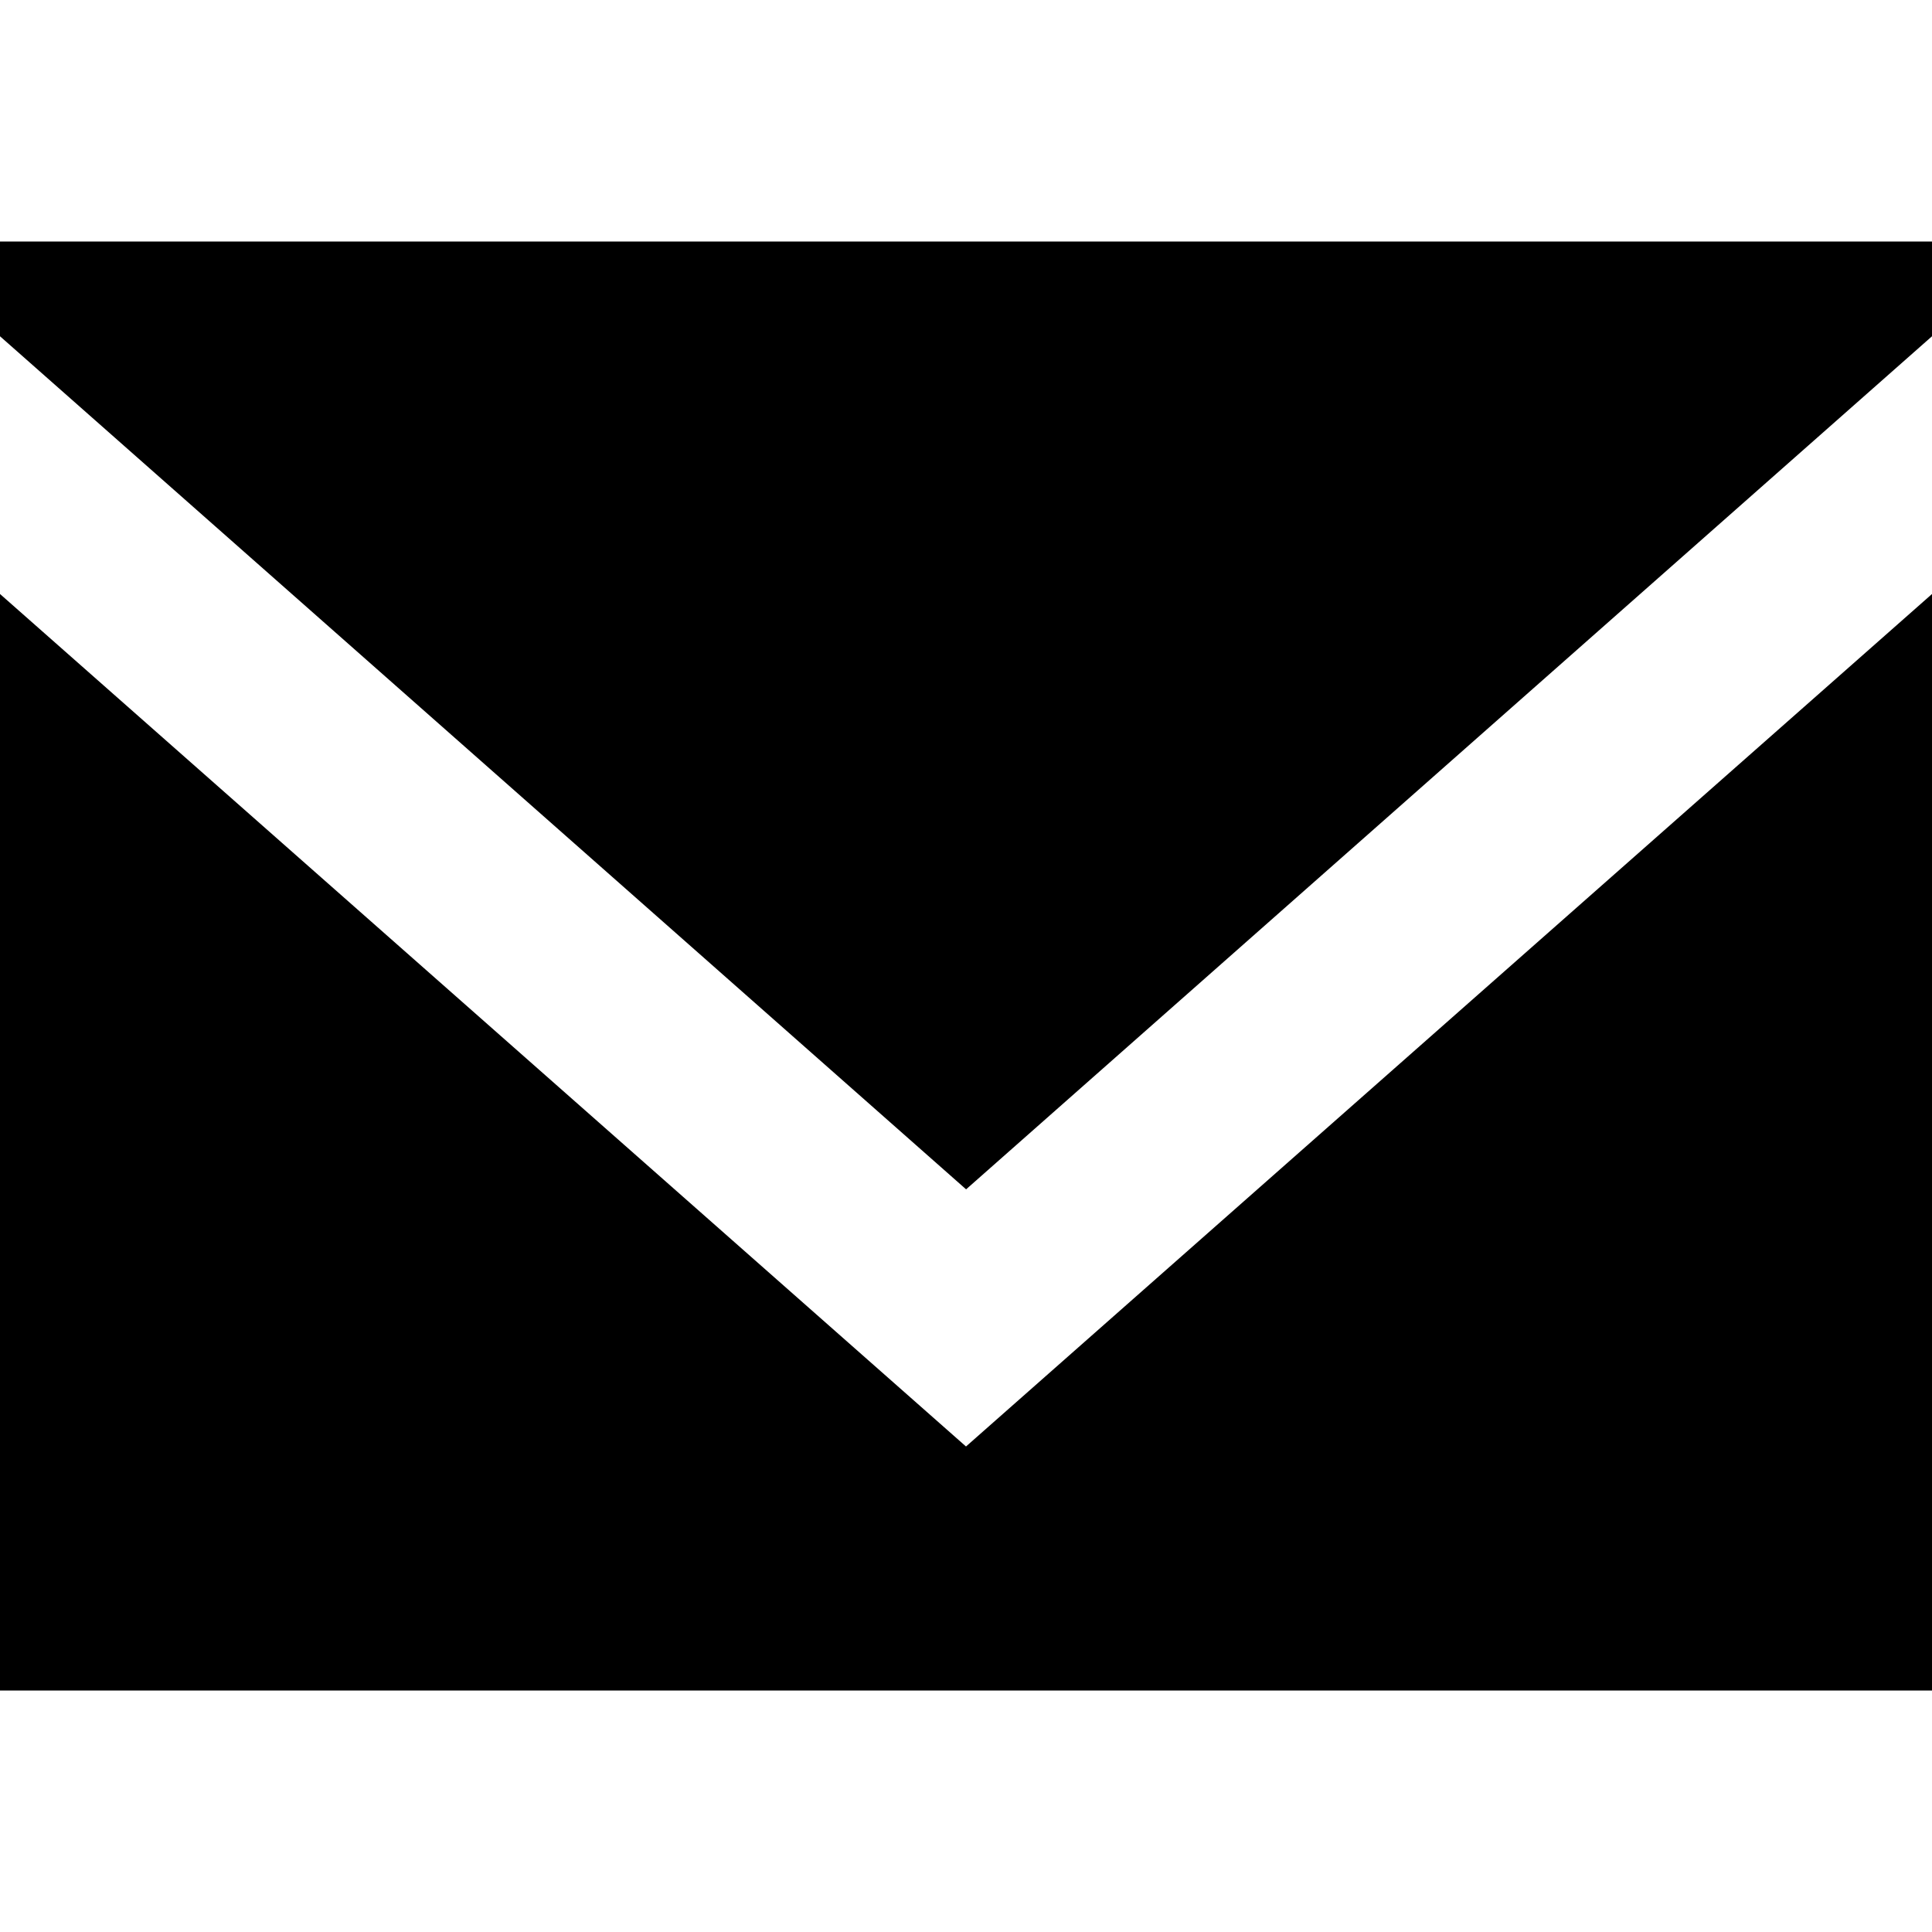
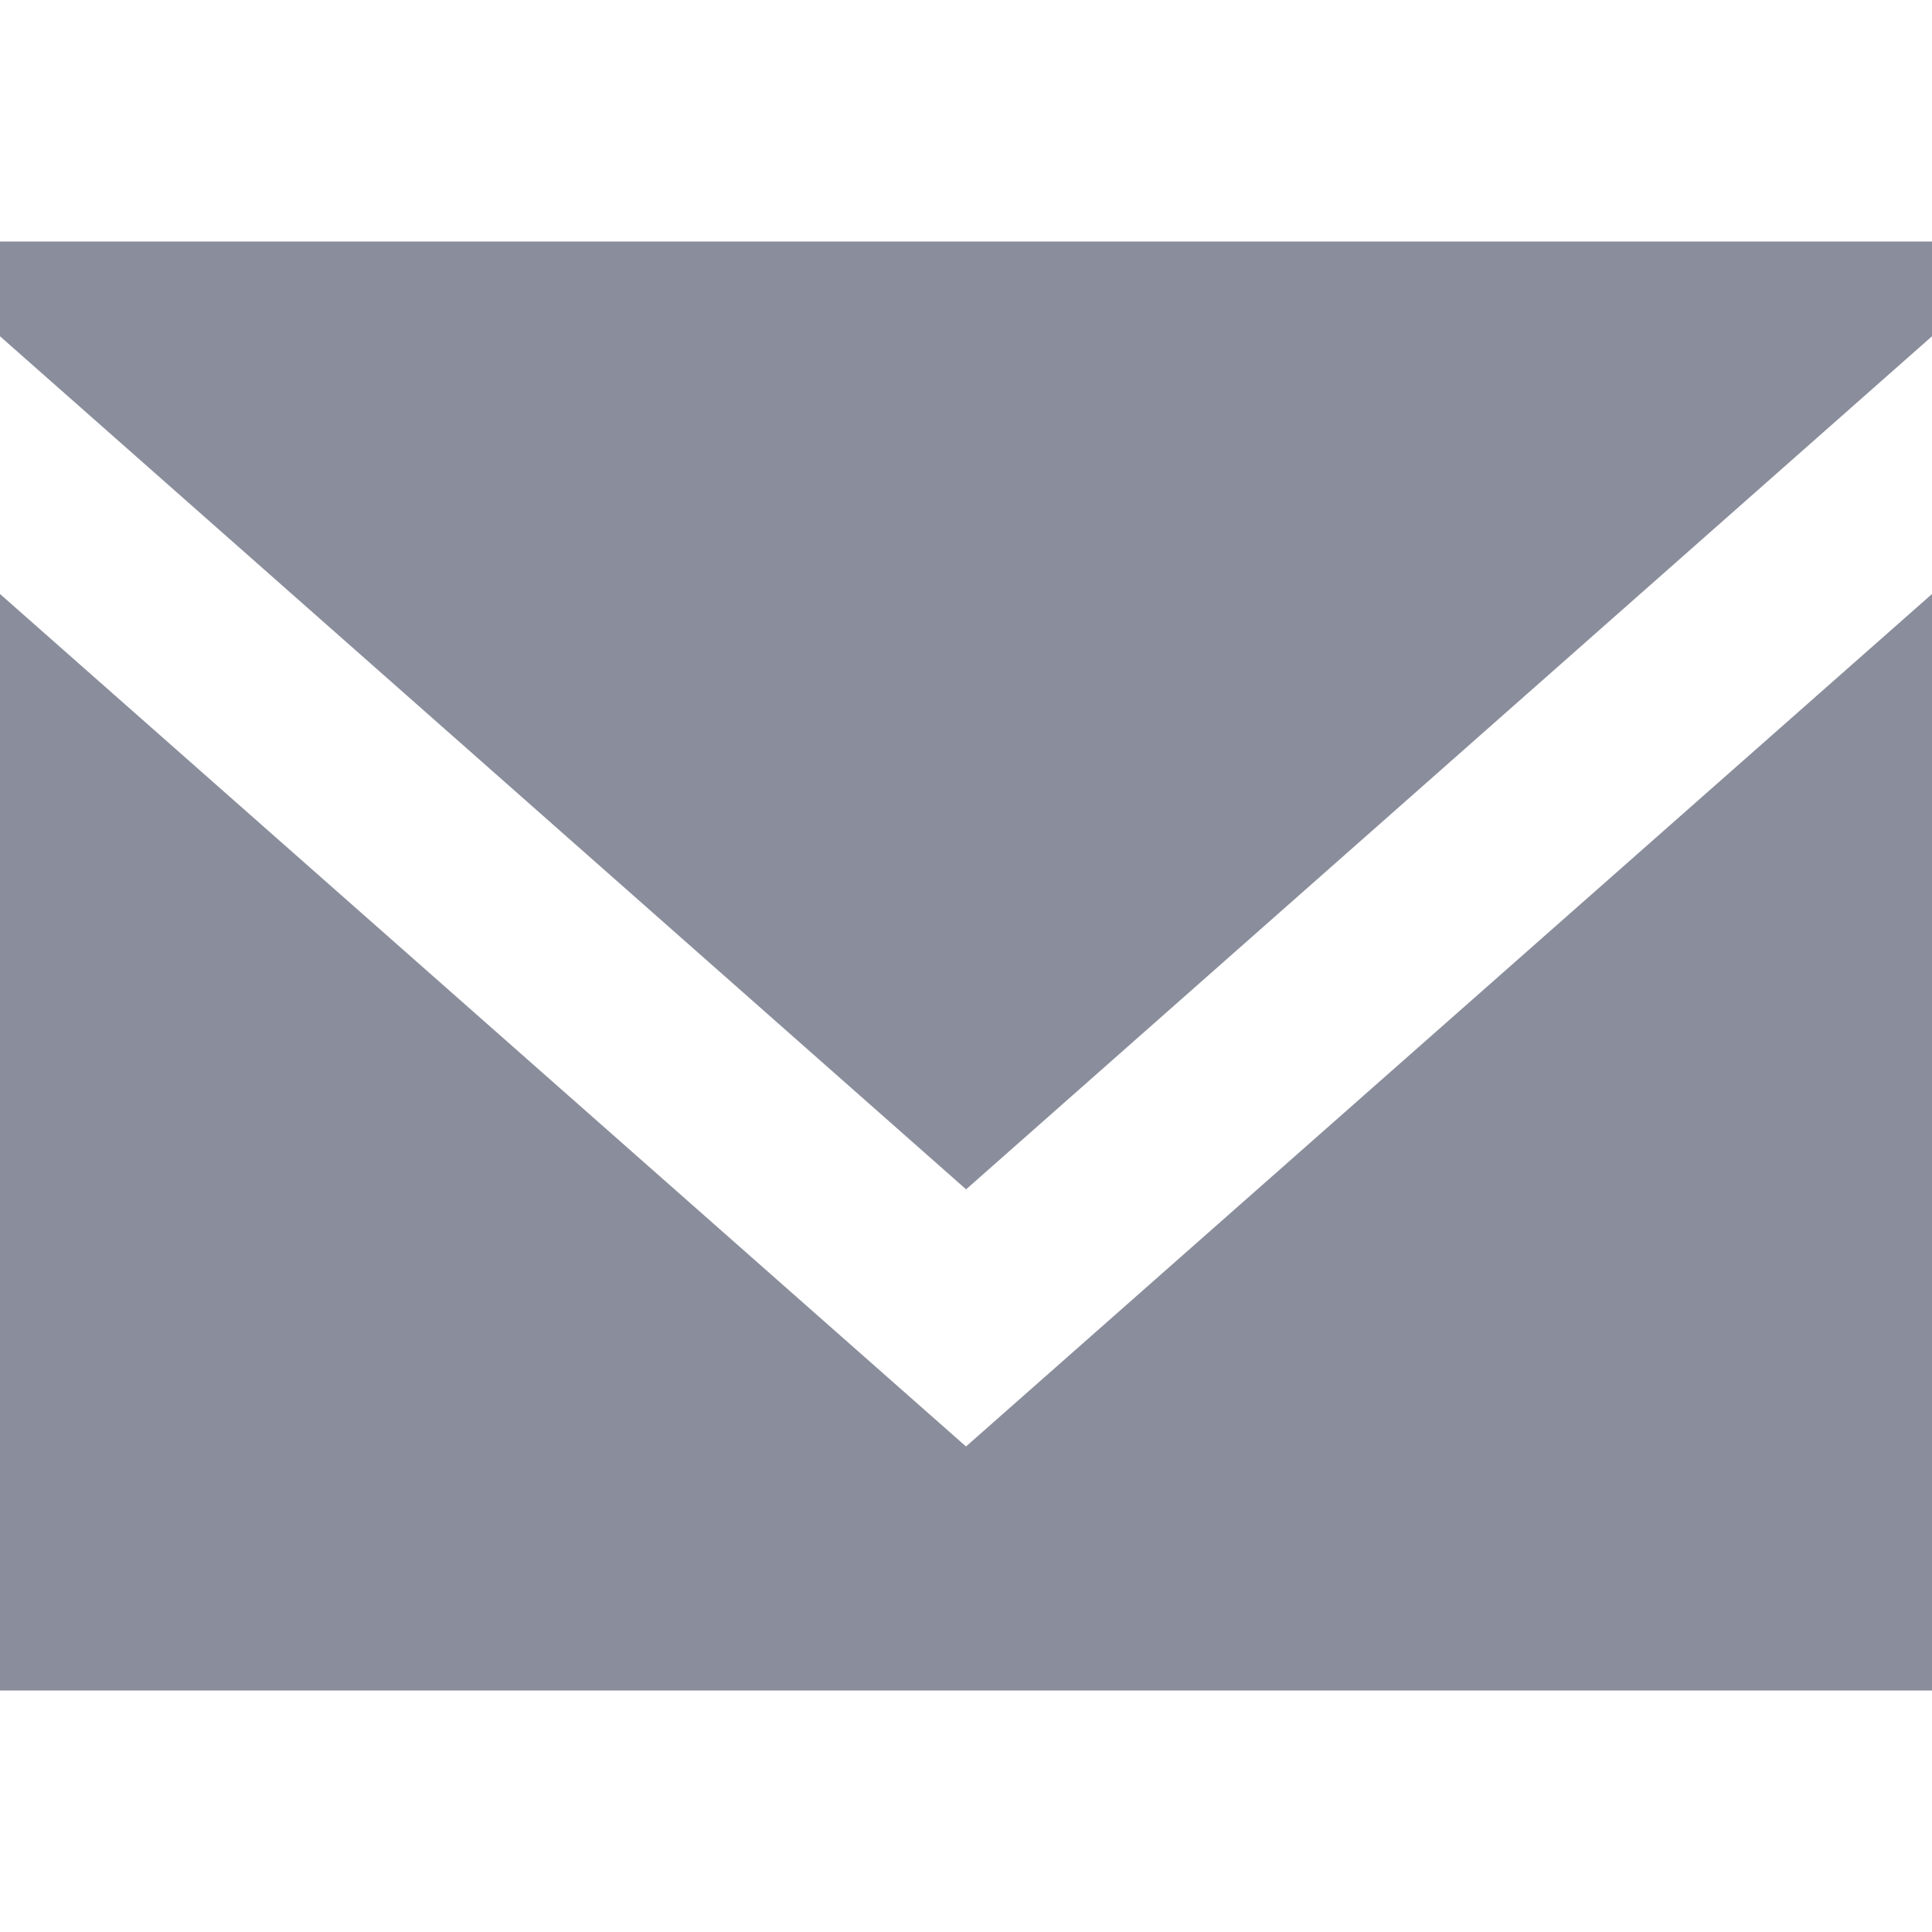
- <svg xmlns="http://www.w3.org/2000/svg" width="800px" height="800px" viewBox="0 -2.5 20 20" version="1.1">
-   <defs>
- 
- </defs>
-   <g id="Page-1" stroke="none" stroke-width="1" fill="none" fill-rule="evenodd">
-     <g id="Dribbble-Light-Preview" transform="translate(-340, -922)" fill="#000000">
-       <g id="icons" transform="translate(56, 160)">
-         <path d="M294,774.474 L284,765.649 L284,777 L304,777 L304,765.649 L294,774.474 Z M294.001,771.812 L284,762.981 L284,762 L304,762 L304,762.981 L294.001,771.812 Z" id="email-[#1572]">
- 
- </path>
+ <svg xmlns="http://www.w3.org/2000/svg" width="800px" height="800px" viewBox="0 -2.5 20 20" version="1.1" fill="#000000">
+   <g id="SVGRepo_bgCarrier" stroke-width="0" />
+   <g id="SVGRepo_tracerCarrier" stroke-linecap="round" stroke-linejoin="round" />
+   <g id="SVGRepo_iconCarrier">
+     <defs> </defs>
+     <g id="Page-1" stroke="none" stroke-width="1" fill="none" fill-rule="evenodd">
+       <g id="Dribbble-Light-Preview" transform="translate(-340, -922)" fill="#8A8D9B">
+         <g id="icons" transform="translate(56, 160)">
+           <path d="M294,774.474 L284,765.649 L284,777 L304,777 L304,765.649 L294,774.474 Z M294.001,771.812 L284,762.981 L284,762 L304,762 L304,762.981 L294.001,771.812 Z" id="email-[#1572]"> </path>
+         </g>
      </g>
    </g>
  </g>
</svg>
